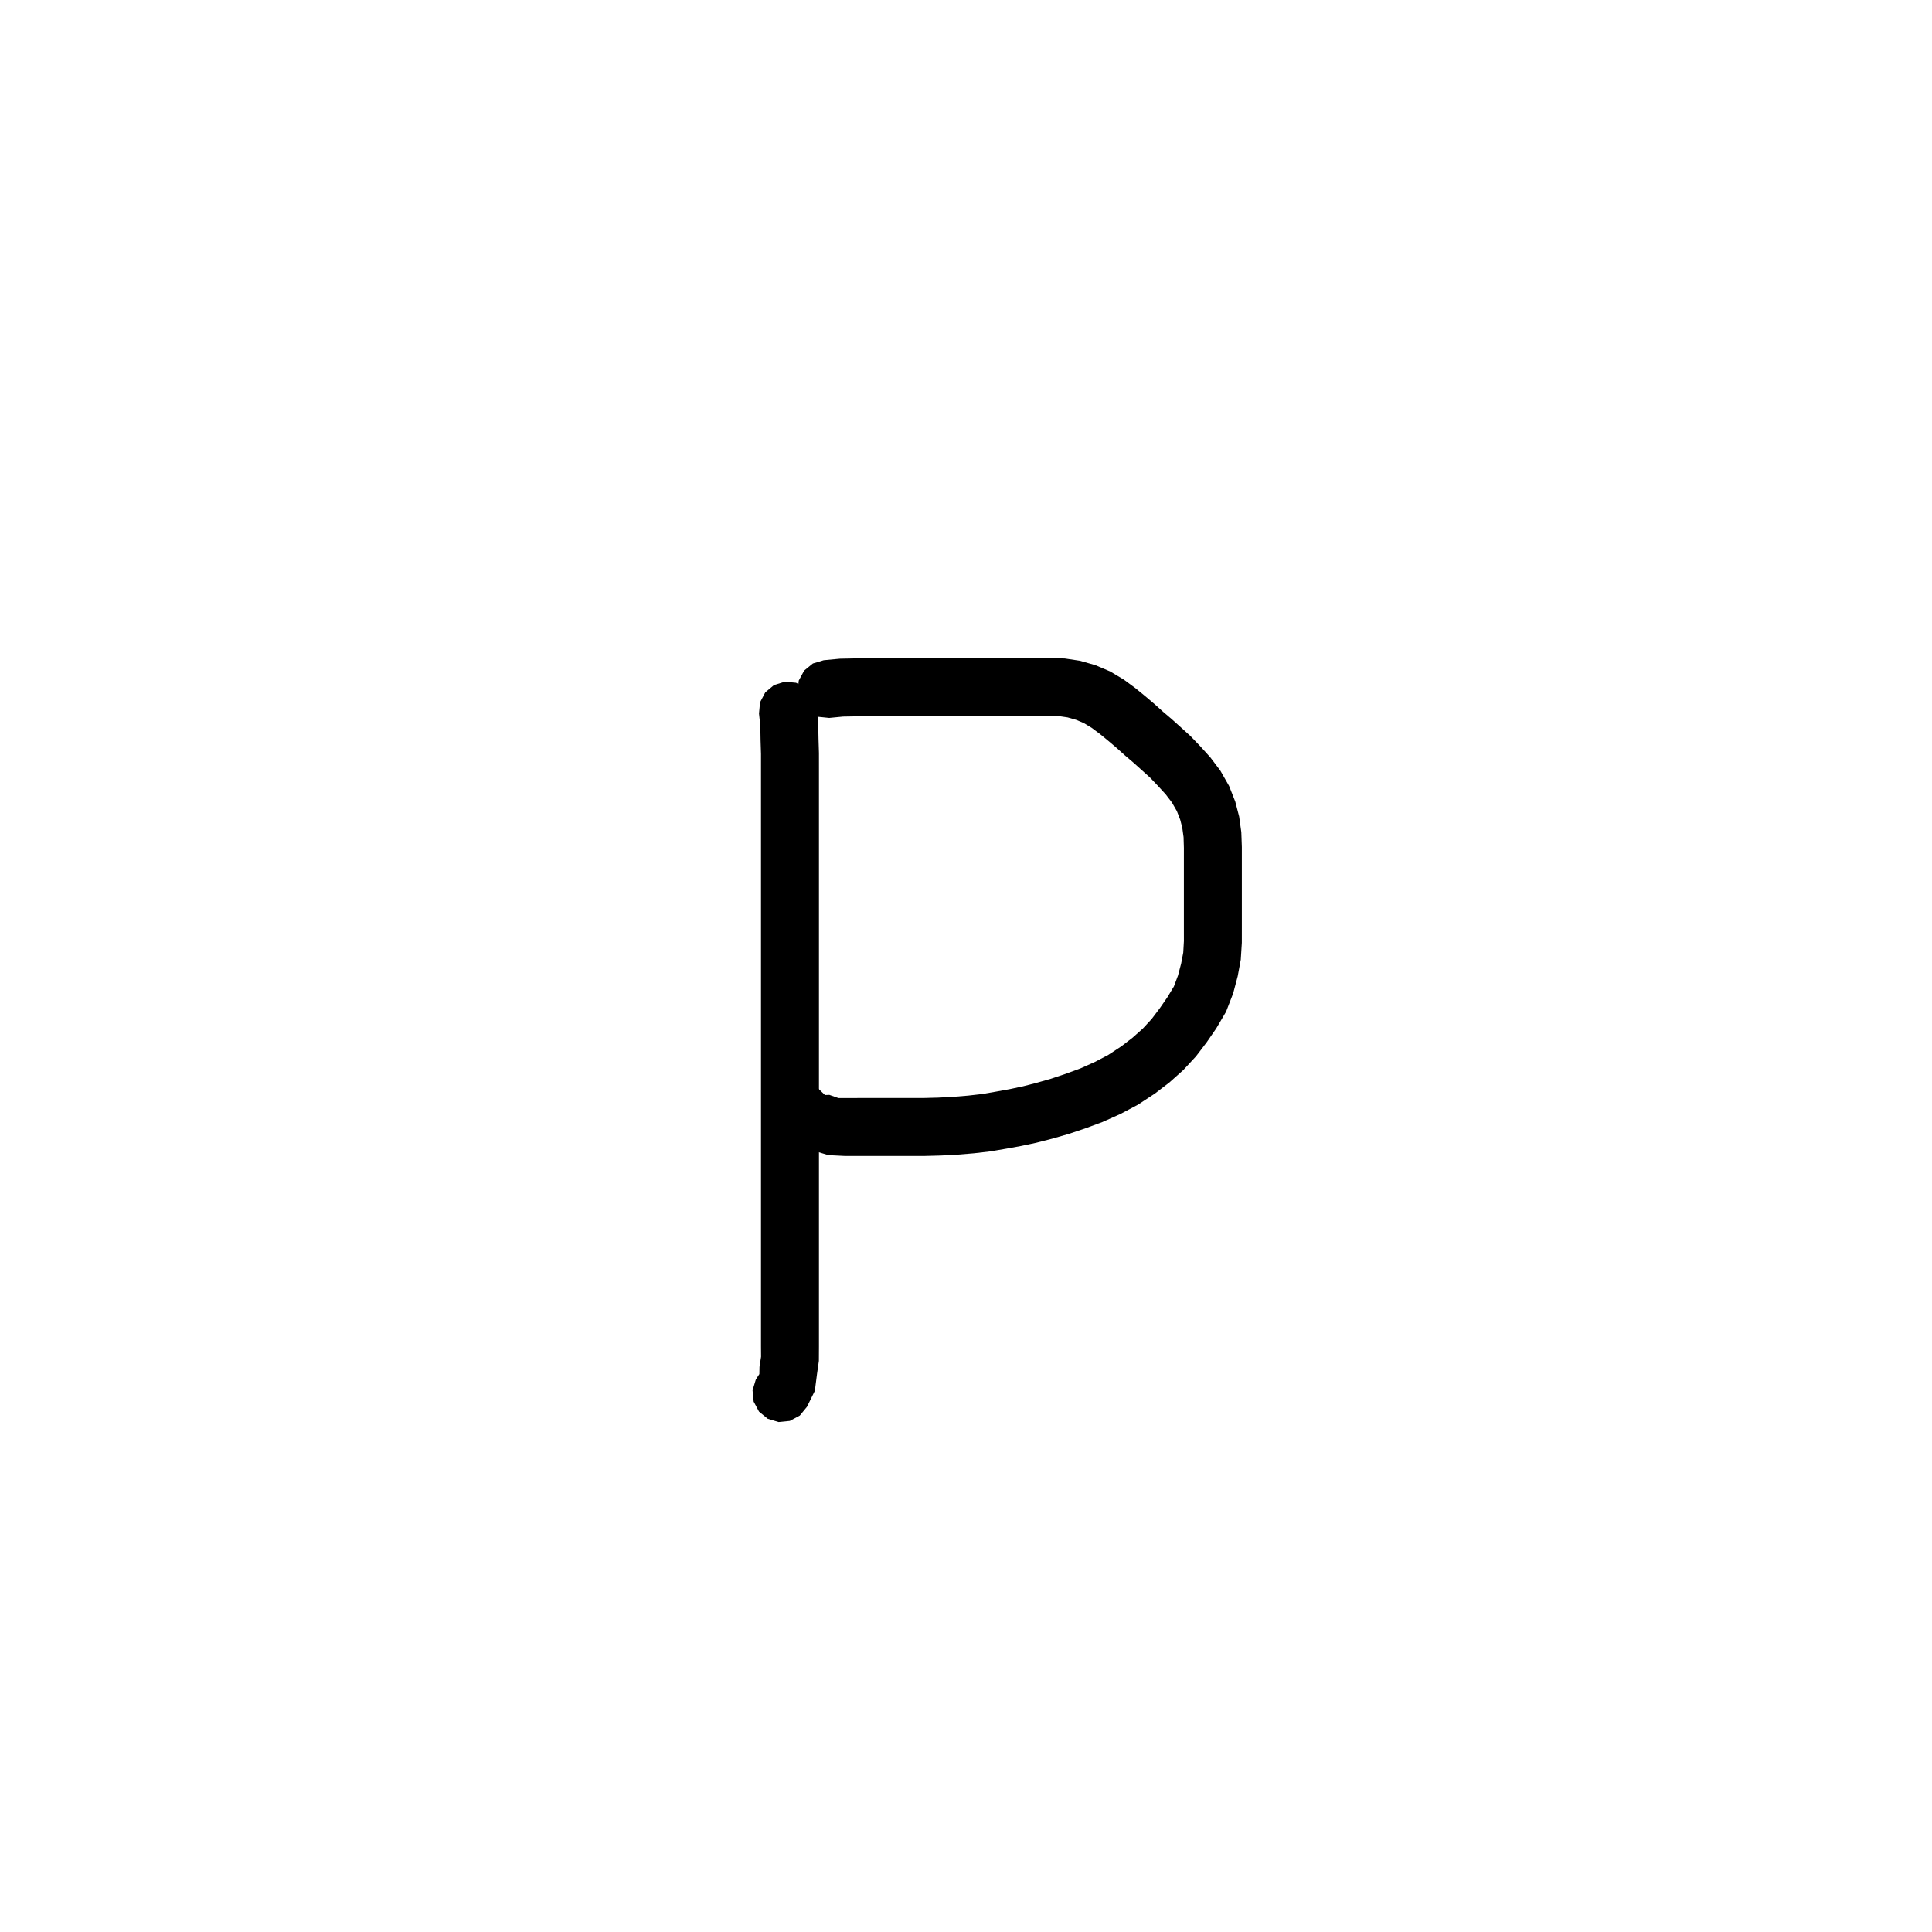
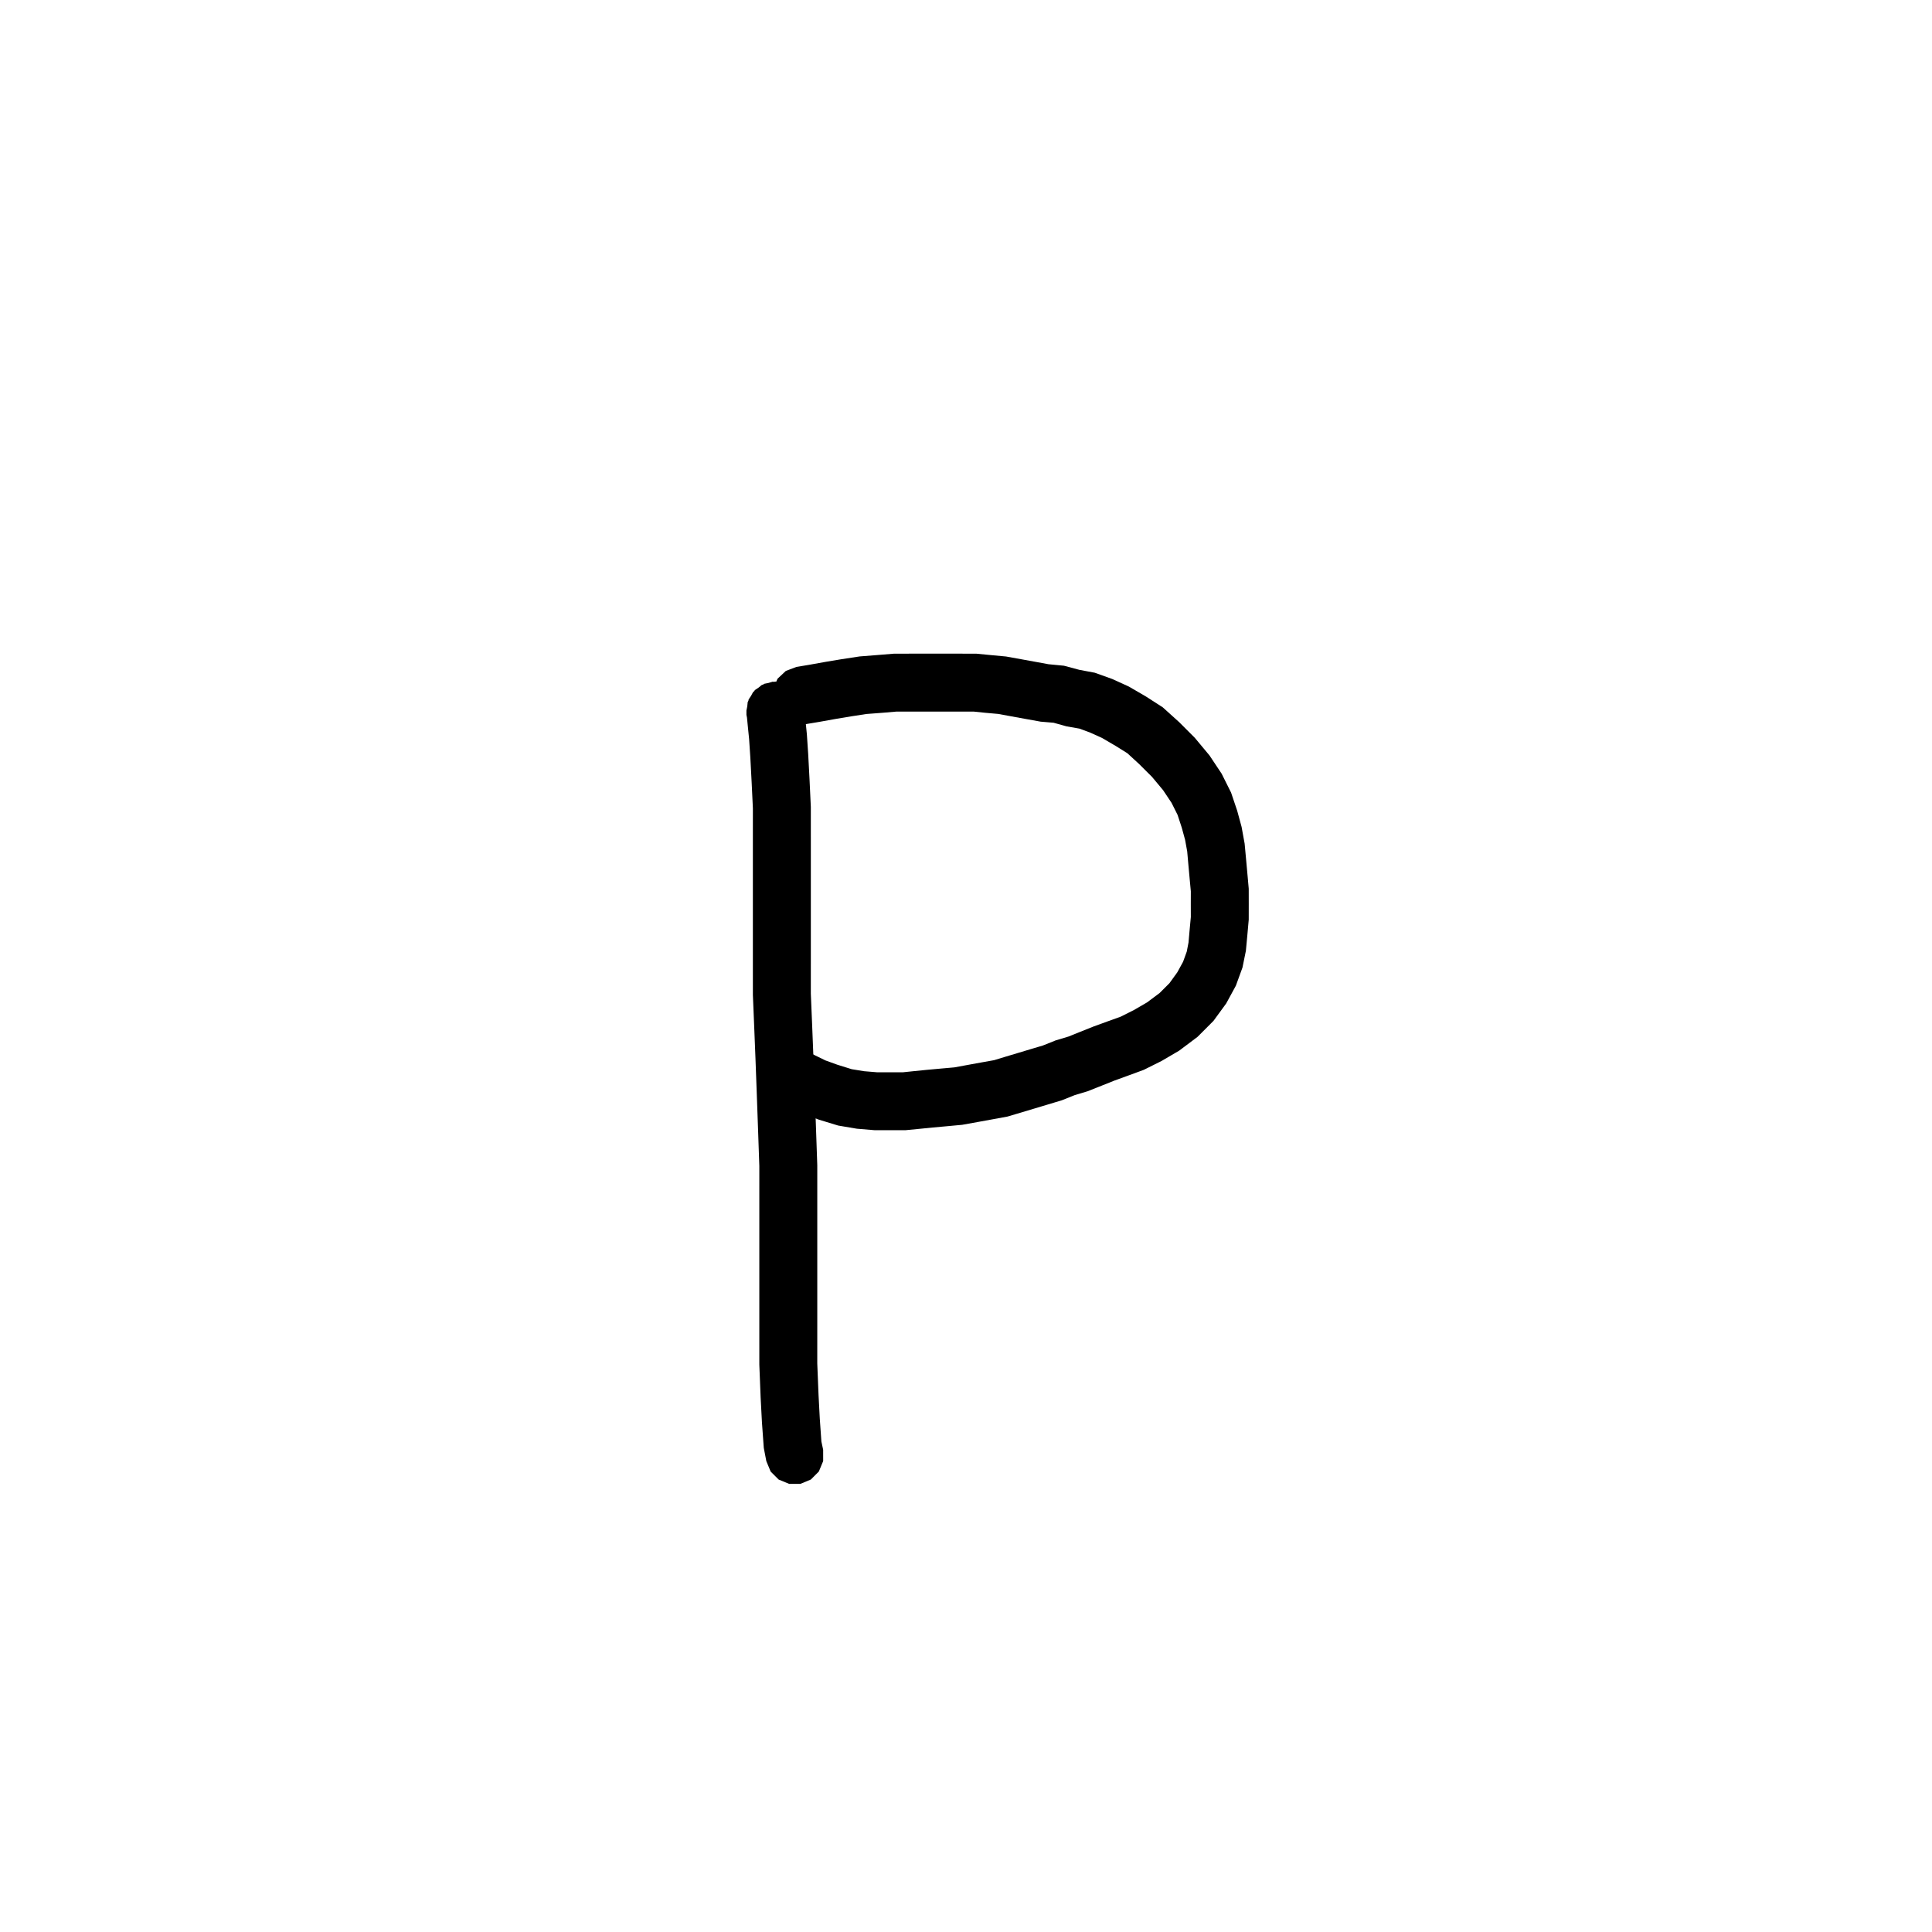
<svg xmlns="http://www.w3.org/2000/svg" viewBox="0 0 300 300" width="300" height="300">
-   <path d="M 117.858 110.804 L 118.063 112.709 L 118.101 114.976 L 118.167 117.07 L 118.167 119.133 L 118.167 121 L 118.167 122.733 L 118.167 124.533 L 118.167 126.4 L 118.167 128.333 L 118.167 130.333 L 118.167 132.4 L 118.167 134.4 L 118.167 136.4 L 118.167 138.4 L 118.167 140.4 L 118.167 142.267 L 118.167 144.2 L 118.167 146.133 L 118.167 148.067 L 118.167 150 L 118.167 152 L 118.167 154 L 118.167 156.067 L 118.167 158.067 L 118.167 160.067 L 118.167 162.067 L 118.167 164.067 L 118.167 165.933 L 118.167 167.867 L 118.167 169.8 L 118.167 171.667 L 118.167 173.467 L 118.167 175.333 L 118.167 177.133 L 118.167 178.933 L 118.167 180.733 L 118.167 182.533 L 118.167 184.333 L 118.167 186.133 L 118.167 187.933 L 118.167 190 L 118.167 192.067 L 118.167 194.067 L 118.167 196.067 L 118.167 198.2 L 118.167 200.267 L 118.167 202.467 L 118.167 204.667 L 118.167 206.933 L 118.167 209.067 L 118.178 210.679 L 117.933 212.259 L 117.914 213.366 L 117.363 214.216 L 116.855 215.896 L 117.028 217.644 L 117.857 219.191 L 119.216 220.304 L 120.896 220.812 L 122.644 220.638 L 124.191 219.809 L 125.304 218.451 L 126.53 215.967 L 126.867 213.341 L 127.155 211.321 L 127.167 209.067 L 127.167 206.933 L 127.167 204.667 L 127.167 202.467 L 127.167 200.267 L 127.167 198.2 L 127.167 196.067 L 127.167 194.067 L 127.167 192.067 L 127.167 190 L 127.167 187.933 L 127.167 186.133 L 127.167 184.333 L 127.167 182.533 L 127.167 180.733 L 127.167 178.933 L 127.167 177.133 L 127.167 175.333 L 127.167 173.467 L 127.167 171.667 L 127.167 169.8 L 127.167 167.867 L 127.167 165.933 L 127.167 164.067 L 127.167 162.067 L 127.167 160.067 L 127.167 158.067 L 127.167 156.067 L 127.167 154 L 127.167 152 L 127.167 150 L 127.167 148.067 L 127.167 146.133 L 127.167 144.2 L 127.167 142.267 L 127.167 140.4 L 127.167 138.4 L 127.167 136.4 L 127.167 134.4 L 127.167 132.4 L 127.167 130.333 L 127.167 128.333 L 127.167 126.4 L 127.167 124.533 L 127.167 122.733 L 127.167 121 L 127.167 119.133 L 127.166 116.93 L 127.099 114.757 L 127.048 112.18 L 126.809 109.862 L 126.288 108.186 L 125.165 106.836 L 123.611 106.018 L 121.862 105.858 L 120.186 106.379 L 118.836 107.502 L 118.018 109.056 Z" fill="black" fill-rule="nonzero" />
-   <path d="M 128.76 111.48 L 130.923 111.27 L 133.11 111.232 L 135.268 111.166 L 137.4 111.167 L 139.4 111.167 L 141.333 111.167 L 143.2 111.167 L 145.133 111.167 L 147 111.167 L 148.8 111.167 L 150.6 111.167 L 152.333 111.167 L 154.067 111.167 L 155.867 111.167 L 157.667 111.167 L 159.467 111.167 L 161.333 111.167 L 163.05 111.166 L 164.518 111.214 L 165.774 111.397 L 167.106 111.778 L 168.289 112.276 L 169.504 113.011 L 170.771 113.952 L 172.119 115.057 L 173.37 116.12 L 174.703 117.32 L 176.037 118.453 L 177.318 119.607 L 178.59 120.753 L 179.841 122.068 L 181.004 123.34 L 181.978 124.613 L 182.747 125.954 L 183.257 127.266 L 183.584 128.534 L 183.783 129.98 L 183.834 131.676 L 183.833 133.533 L 183.833 135.533 L 183.833 137.667 L 183.833 139.867 L 183.833 141.933 L 183.833 144.067 L 183.835 146.13 L 183.734 147.917 L 183.412 149.603 L 182.918 151.481 L 182.284 153.17 L 181.275 154.843 L 180.089 156.561 L 178.82 158.24 L 177.448 159.721 L 175.864 161.133 L 174.134 162.46 L 172.109 163.794 L 170.031 164.887 L 167.767 165.9 L 165.442 166.754 L 163.201 167.502 L 161.021 168.124 L 158.836 168.686 L 156.797 169.118 L 154.685 169.502 L 152.497 169.879 L 150.358 170.122 L 148.097 170.31 L 145.689 170.437 L 143.274 170.5 L 140.8 170.5 L 138.2 170.5 L 135.733 170.5 L 133.467 170.5 L 131.407 170.501 L 130.178 170.501 L 128.78 170.009 L 128.103 170.036 L 126.667 168.646 L 125.155 167.753 L 123.417 167.507 L 121.717 167.944 L 120.313 168.999 L 119.42 170.511 L 119.174 172.25 L 119.611 173.95 L 120.666 175.354 L 123.453 177.742 L 126.287 178.657 L 128.622 179.366 L 131.26 179.499 L 133.467 179.5 L 135.733 179.5 L 138.2 179.5 L 140.8 179.5 L 143.393 179.5 L 146.044 179.43 L 148.703 179.29 L 151.242 179.078 L 153.77 178.788 L 156.249 178.365 L 158.536 177.948 L 160.897 177.447 L 163.379 176.81 L 165.865 176.098 L 168.425 175.246 L 171.166 174.233 L 173.969 172.98 L 176.691 171.54 L 179.333 169.807 L 181.602 168.067 L 183.752 166.145 L 185.714 164.026 L 187.378 161.839 L 188.858 159.691 L 190.382 157.097 L 191.482 154.252 L 192.188 151.597 L 192.666 149.016 L 192.831 146.403 L 192.833 144.067 L 192.833 141.933 L 192.833 139.867 L 192.833 137.667 L 192.833 135.533 L 192.833 133.533 L 192.833 131.524 L 192.751 129.22 L 192.416 126.799 L 191.81 124.467 L 190.853 122.046 L 189.488 119.654 L 187.93 117.593 L 186.426 115.932 L 184.877 114.313 L 183.348 112.926 L 181.963 111.68 L 180.63 110.547 L 179.297 109.347 L 177.881 108.143 L 176.296 106.848 L 174.496 105.522 L 172.377 104.258 L 170.094 103.288 L 167.693 102.603 L 165.348 102.252 L 163.217 102.167 L 161.333 102.167 L 159.467 102.167 L 157.667 102.167 L 155.867 102.167 L 154.067 102.167 L 152.333 102.167 L 150.6 102.167 L 148.8 102.167 L 147 102.167 L 145.133 102.167 L 143.2 102.167 L 141.333 102.167 L 139.4 102.167 L 137.4 102.167 L 135.132 102.167 L 132.89 102.235 L 130.41 102.285 L 127.907 102.52 L 126.225 103.025 L 124.864 104.134 L 124.031 105.68 L 123.854 107.427 L 124.358 109.108 L 125.467 110.469 L 127.013 111.302 Z" fill="black" fill-rule="nonzero" />
+   <path d="M 124.906 111 L 124.906 110.333 L 124.564 108.611 L 123.588 107.151 L 122.128 106.176 L 120.406 105.833 L 118.684 106.176 L 117.224 107.151 L 116.249 108.611 L 115.906 110.333 L 115.906 111 L 116.249 112.722 L 117.224 114.182 L 118.684 115.157 L 120.406 115.5 L 122.128 115.157 L 123.588 114.182 L 124.564 112.722 Z M 115.927 110.767 L 116.128 112.841 L 116.321 114.759 L 116.514 117.664 L 116.712 121.425 L 116.907 125.502 L 116.906 130 L 116.906 134.8 L 116.906 140 L 116.906 144.8 L 116.906 149.6 L 116.907 154.494 L 117.11 159.384 L 117.31 164.373 L 117.509 169.764 L 117.709 175.358 L 117.907 181.075 L 117.906 187.2 L 117.906 193.6 L 117.906 200 L 117.906 206 L 117.907 211.883 L 118.111 217.004 L 118.315 220.878 L 118.6 224.83 L 118.994 226.883 L 119.667 228.504 L 120.91 229.744 L 122.533 230.414 L 124.289 230.413 L 125.91 229.739 L 127.15 228.496 L 127.821 226.873 L 127.819 225.117 L 127.545 223.836 L 127.298 220.322 L 127.102 216.596 L 126.905 211.717 L 126.906 206 L 126.906 200 L 126.906 193.6 L 126.906 187.2 L 126.906 180.925 L 126.703 175.042 L 126.503 169.436 L 126.303 164.027 L 126.103 159.016 L 125.905 154.306 L 125.906 149.6 L 125.906 144.8 L 125.906 140 L 125.906 134.8 L 125.906 130 L 125.905 125.298 L 125.701 120.975 L 125.498 117.136 L 125.292 114.041 L 125.085 111.96 L 124.885 109.9 L 124.379 108.219 L 123.267 106.86 L 121.72 106.029 L 119.973 105.854 L 118.292 106.361 L 116.933 107.473 L 116.102 109.02 Z" fill="black" fill-rule="nonzero" />
+   <path d="M 125.146 112.439 L 127.177 112.1 L 129.775 111.634 L 132.117 111.243 L 134.522 110.87 L 136.965 110.686 L 139.202 110.496 L 141.206 110.5 L 143.406 110.5 L 145.406 110.5 L 147.406 110.5 L 149.406 110.5 L 151.182 110.494 L 152.98 110.68 L 154.998 110.859 L 157.001 111.227 L 159.201 111.627 L 161.598 112.059 L 163.601 112.227 L 165.609 112.788 L 167.622 113.141 L 169.302 113.765 L 171.125 114.59 L 173.266 115.844 L 175.055 116.961 L 176.899 118.655 L 178.883 120.634 L 180.606 122.7 L 181.919 124.667 L 182.852 126.531 L 183.501 128.51 L 184.018 130.397 L 184.348 132.208 L 184.525 134.207 L 184.725 136.407 L 184.911 138.404 L 184.906 140.4 L 184.911 142.396 L 184.725 144.393 L 184.551 146.364 L 184.279 147.764 L 183.71 149.338 L 182.81 150.984 L 181.59 152.671 L 180.065 154.194 L 178.11 155.656 L 176.063 156.843 L 174.012 157.873 L 172.068 158.571 L 169.804 159.395 L 167.735 160.222 L 165.92 160.953 L 163.92 161.553 L 161.92 162.353 L 160.113 162.89 L 158.113 163.49 L 156.113 164.09 L 154.364 164.622 L 152.401 164.973 L 150.201 165.373 L 148.198 165.741 L 146.199 165.918 L 143.98 166.12 L 141.958 166.322 L 140.192 166.505 L 138.206 166.5 L 136.202 166.504 L 134.164 166.335 L 132.256 166.024 L 130.029 165.331 L 128.172 164.661 L 125.92 163.563 L 124.078 162.822 L 122.351 162.5 L 120.634 162.864 L 119.186 163.857 L 118.228 165.329 L 117.907 167.055 L 118.27 168.773 L 119.263 170.221 L 120.735 171.178 L 122.226 171.77 L 124.641 172.939 L 127.183 173.869 L 130.156 174.776 L 133.048 175.265 L 135.811 175.496 L 138.206 175.5 L 140.62 175.495 L 142.854 175.278 L 144.833 175.08 L 147.014 174.882 L 149.414 174.659 L 151.811 174.227 L 154.011 173.827 L 156.449 173.378 L 158.699 172.71 L 160.699 172.11 L 162.699 171.51 L 164.893 170.847 L 166.893 170.047 L 168.893 169.447 L 171.078 168.578 L 173.008 167.805 L 175.144 167.029 L 177.601 166.127 L 180.35 164.757 L 183.102 163.144 L 185.948 161.006 L 188.423 158.529 L 190.403 155.816 L 191.903 153.062 L 192.933 150.236 L 193.461 147.636 L 193.688 145.207 L 193.902 142.804 L 193.906 140.4 L 193.902 137.996 L 193.688 135.593 L 193.488 133.393 L 193.265 130.992 L 192.794 128.403 L 192.111 125.89 L 191.16 123.069 L 189.693 120.133 L 187.806 117.3 L 185.529 114.566 L 183.113 112.145 L 180.558 109.839 L 177.946 108.156 L 175.288 106.61 L 172.71 105.435 L 169.99 104.459 L 167.604 104.012 L 165.211 103.373 L 162.814 103.141 L 160.811 102.773 L 158.611 102.373 L 156.214 101.941 L 153.833 101.72 L 151.631 101.506 L 149.406 101.5 L 147.406 101.5 L 145.406 101.5 L 143.406 101.5 L 141.206 101.5 L 138.811 101.504 L 136.247 101.714 L 133.49 101.93 L 130.695 102.357 L 128.238 102.766 L 125.635 103.233 L 123.666 103.561 L 122.024 104.182 L 120.744 105.384 L 120.022 106.985 L 119.967 108.74 L 120.588 110.382 L 121.791 111.662 L 123.391 112.384 Z" fill="black" fill-rule="nonzero" />
</svg>
